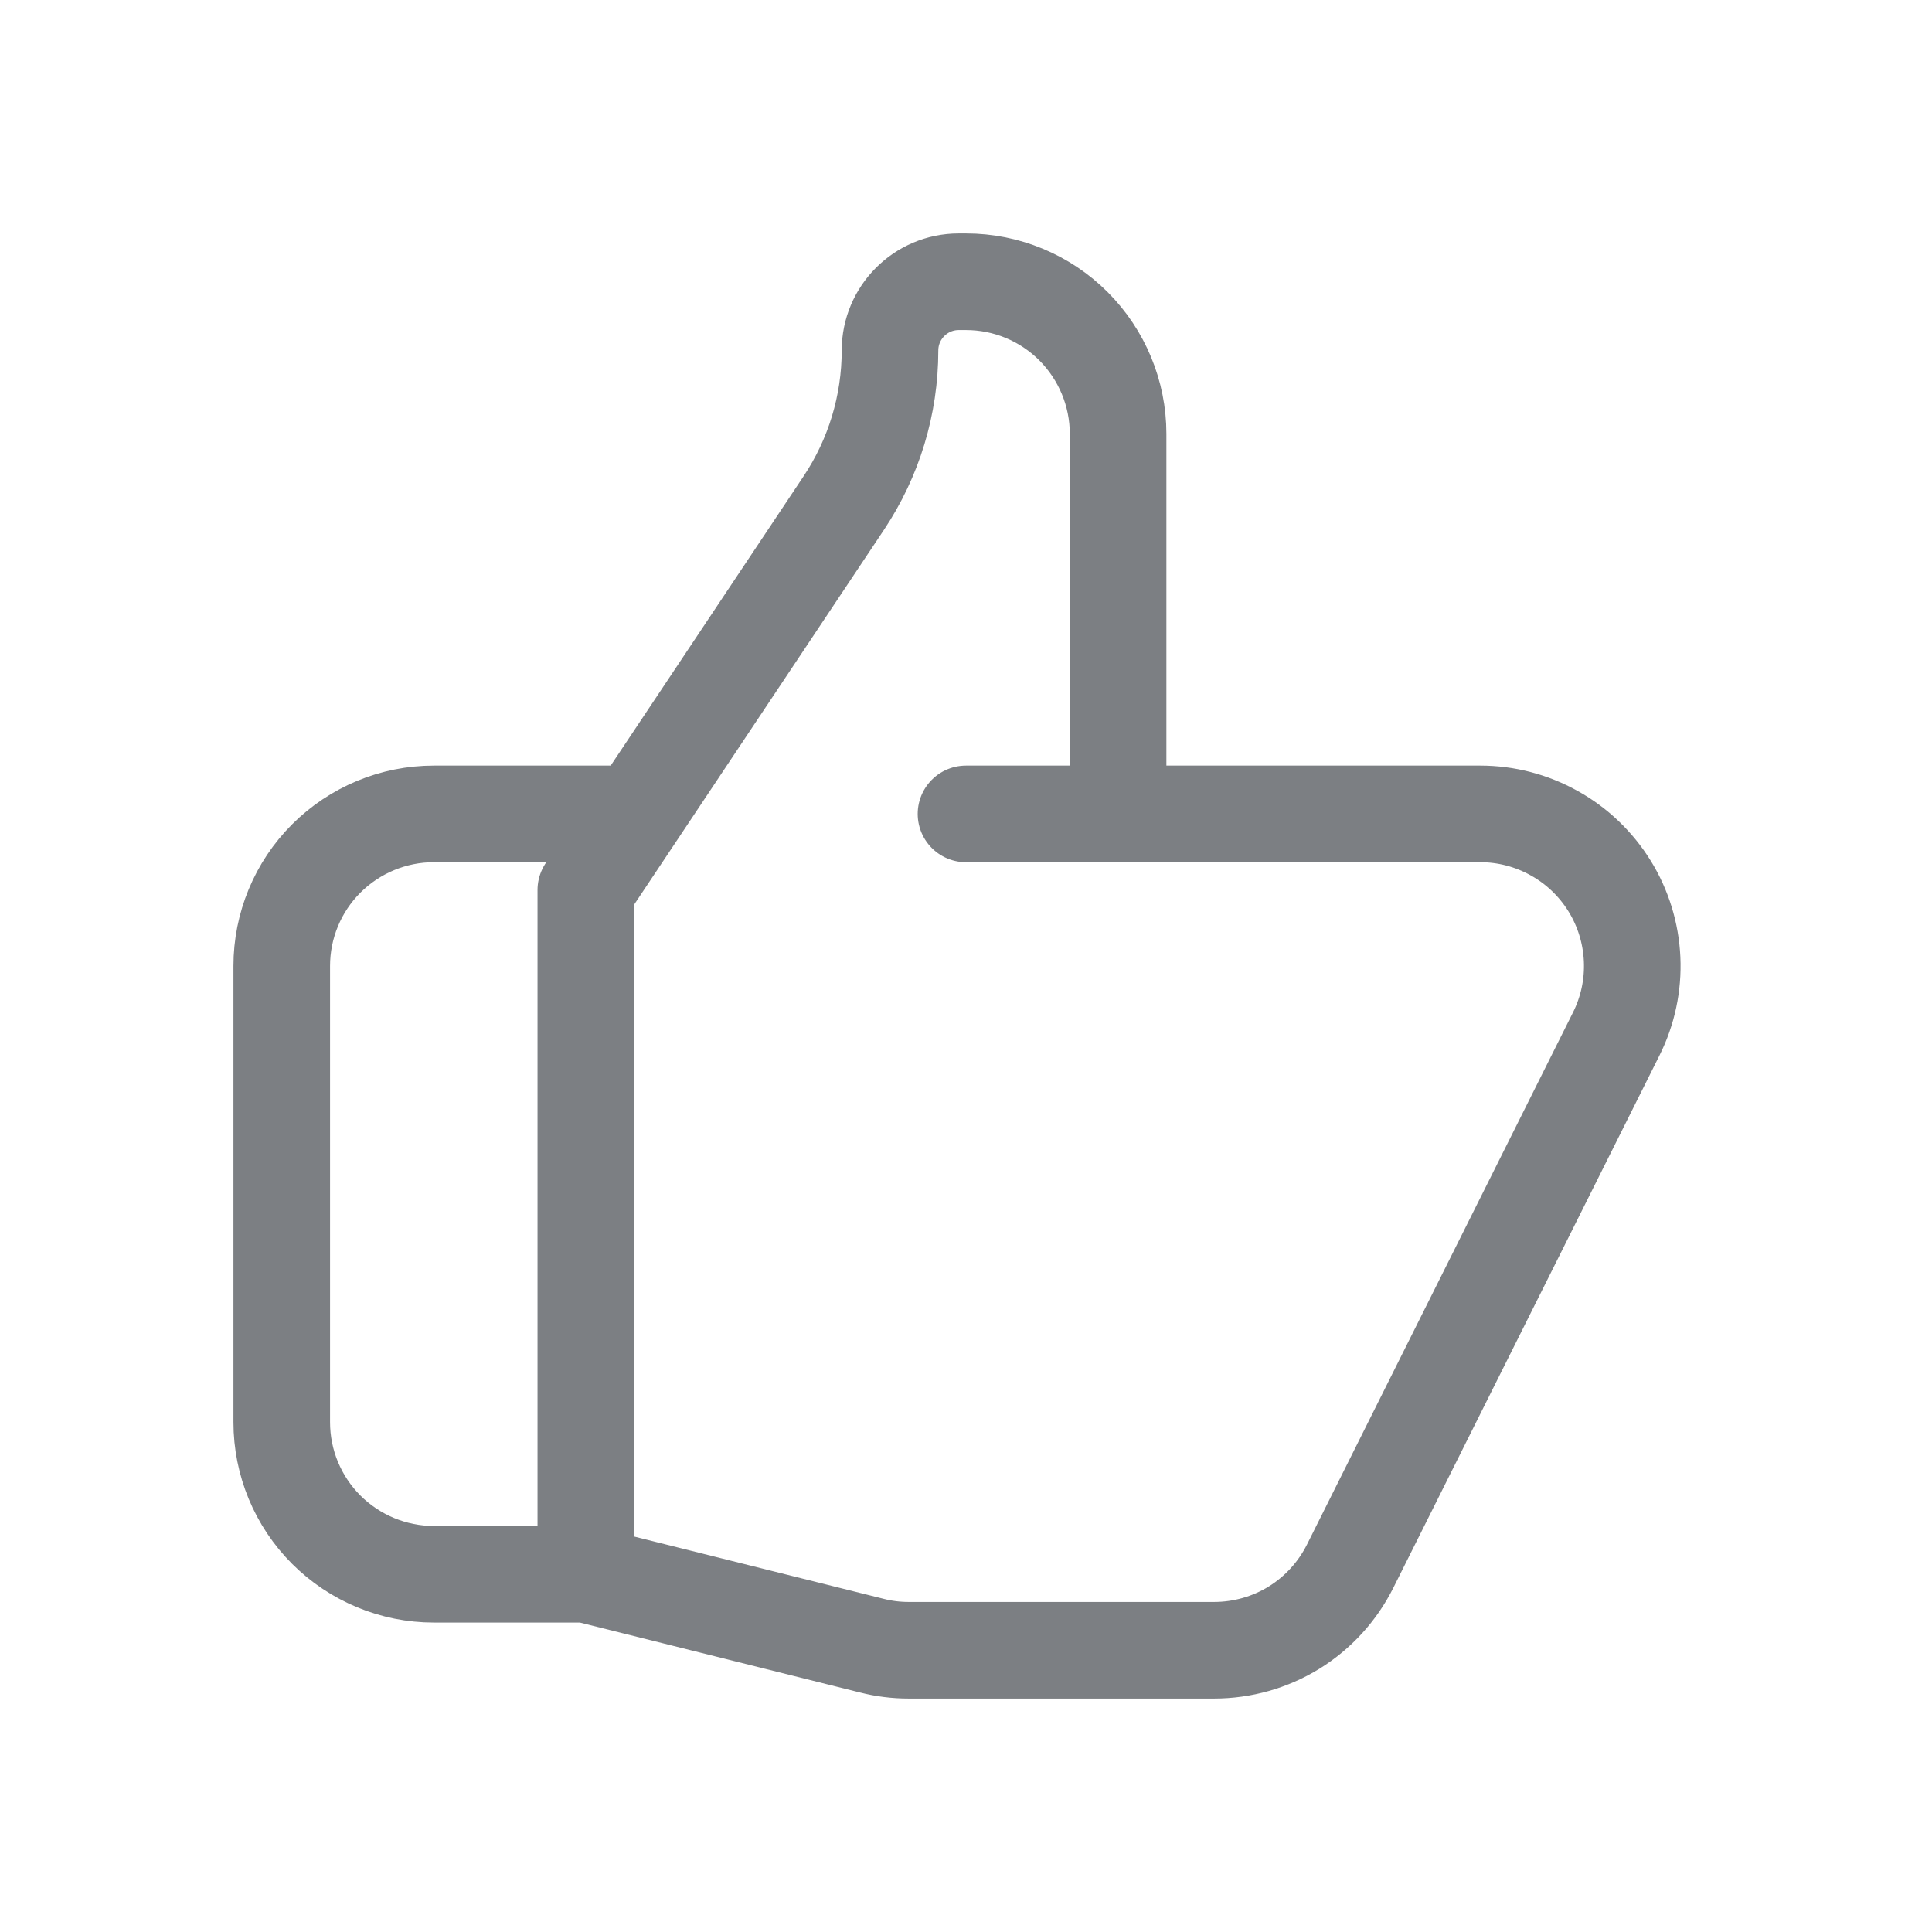
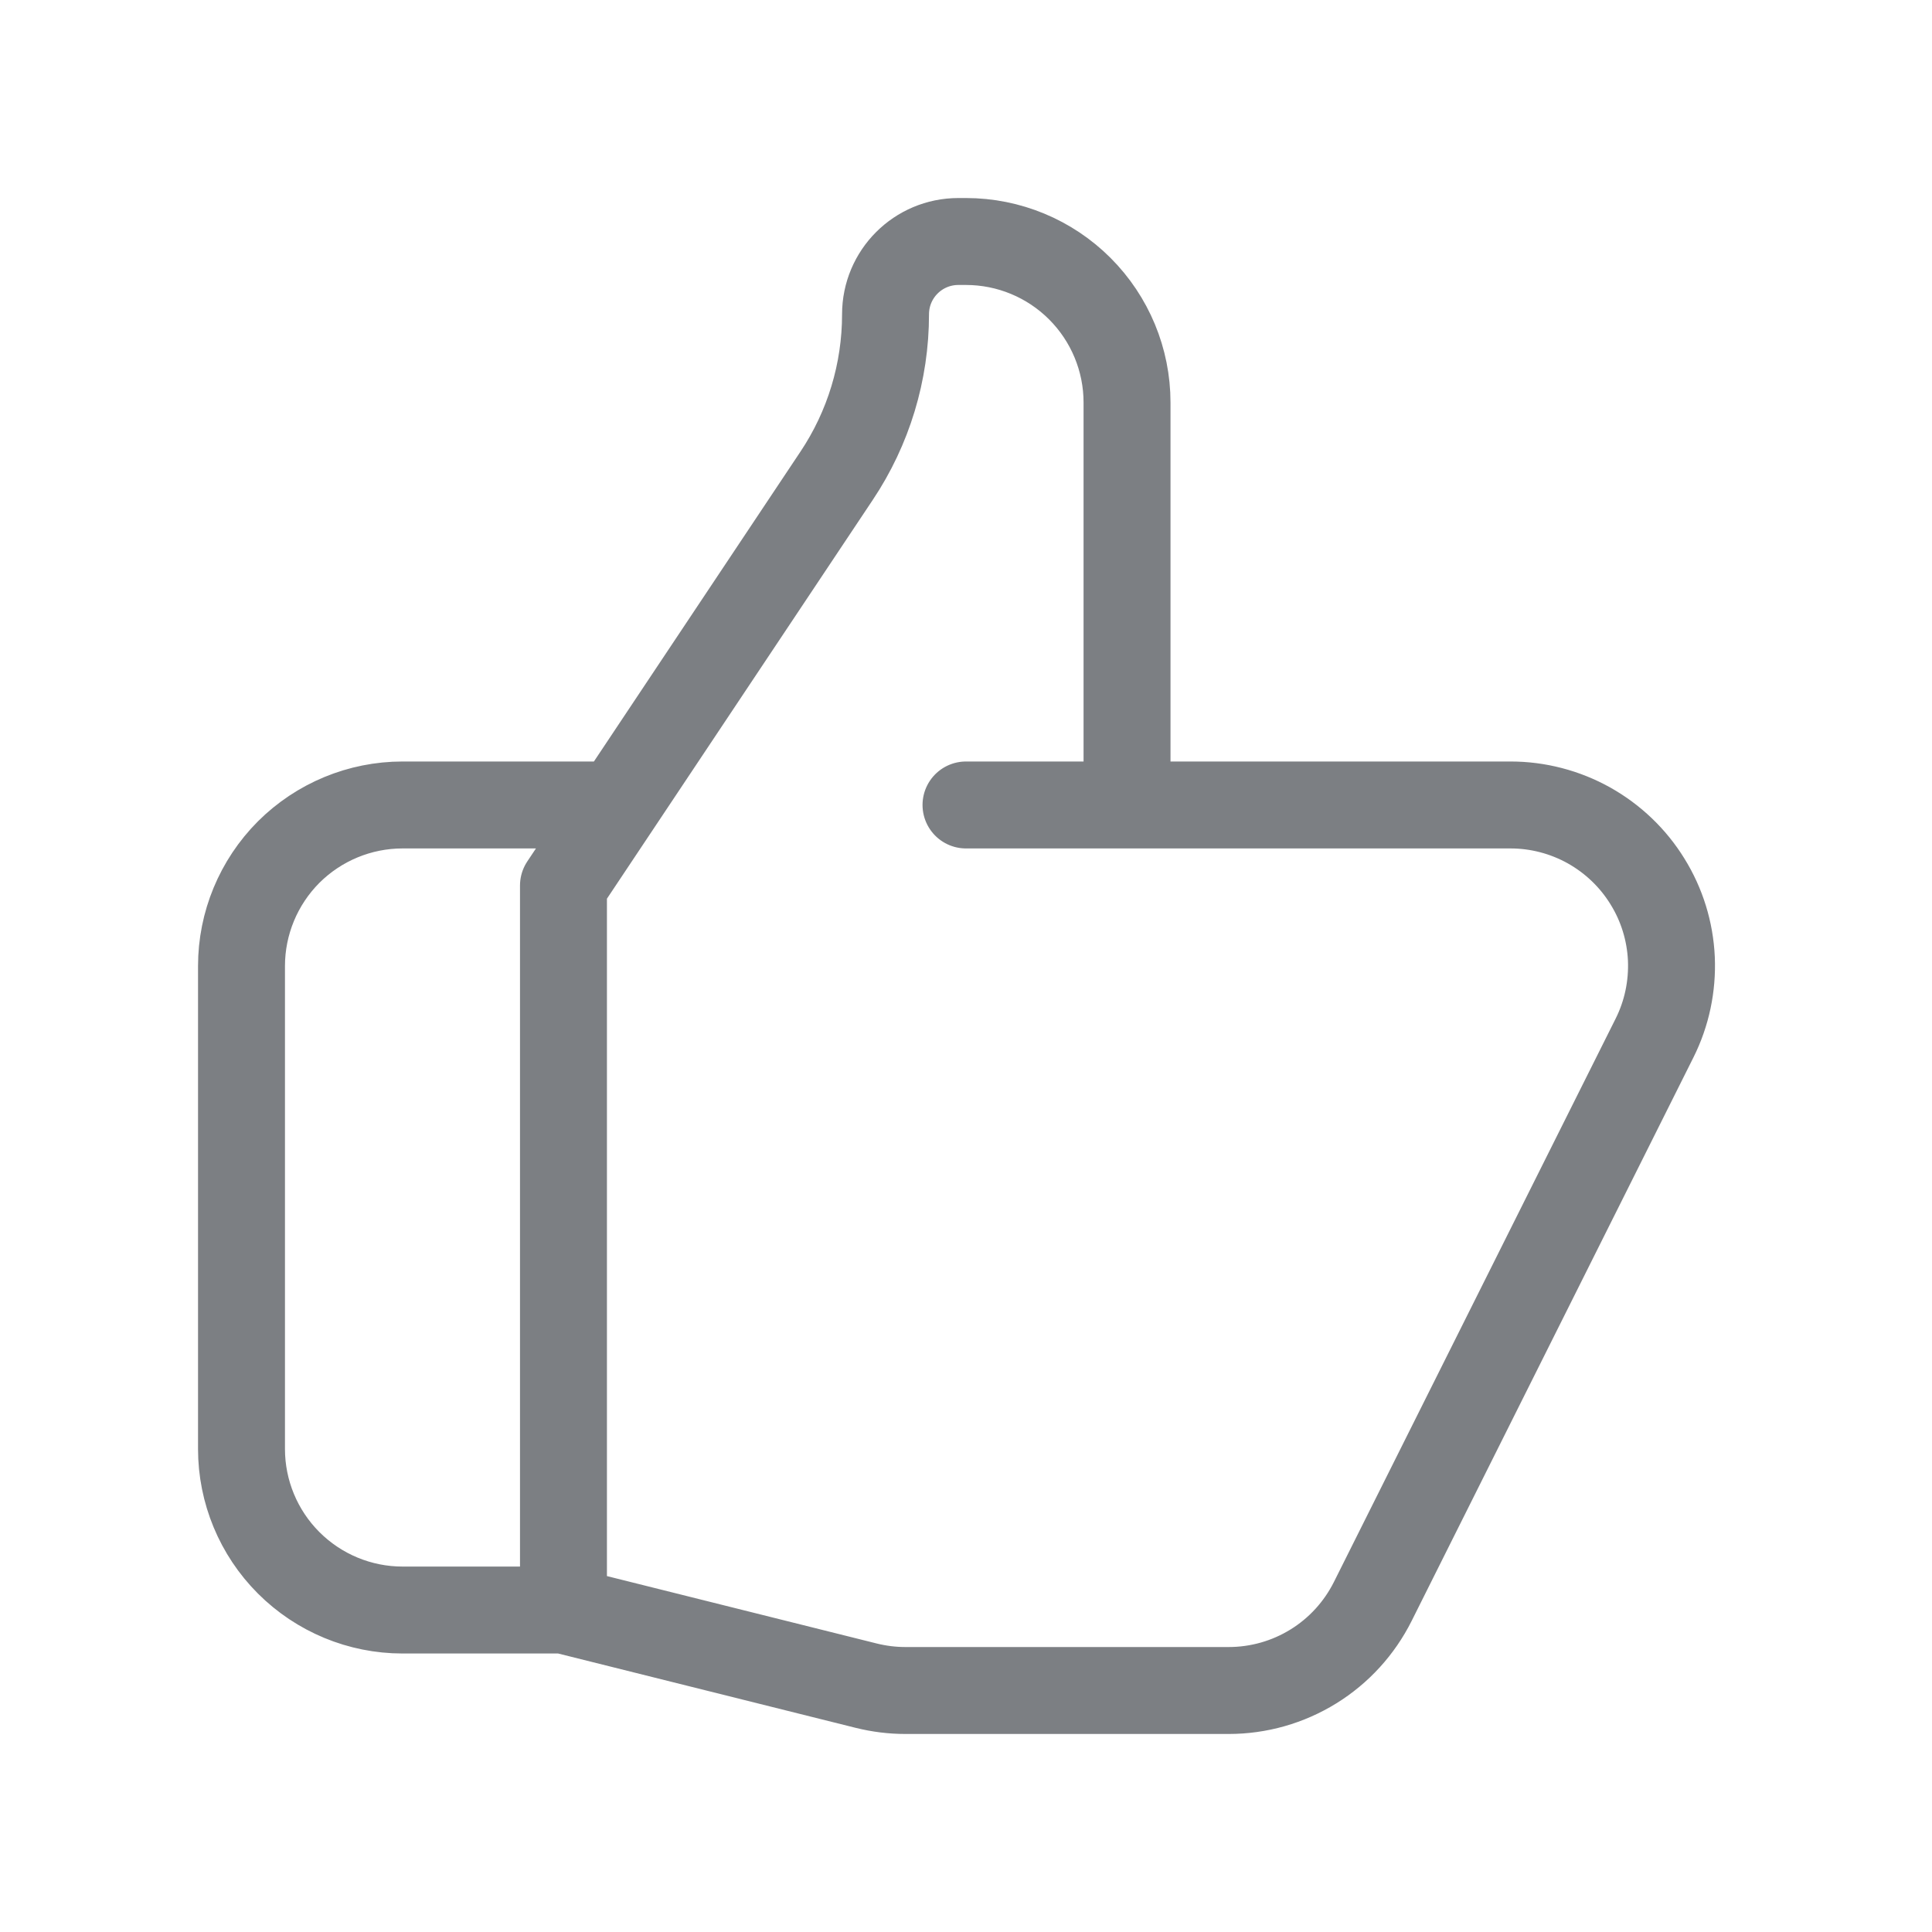
- <svg xmlns="http://www.w3.org/2000/svg" width="18" height="18" viewBox="0 0 18 18" fill="none">
-   <path d="M10.417 7.583H13.791C14.033 7.583 14.27 7.645 14.481 7.763C14.692 7.88 14.869 8.05 14.996 8.255C15.123 8.46 15.195 8.695 15.206 8.936C15.217 9.177 15.166 9.417 15.058 9.633L12.579 14.592C12.461 14.827 12.281 15.025 12.057 15.164C11.833 15.302 11.575 15.375 11.311 15.375H8.466C8.35 15.375 8.235 15.361 8.122 15.332L5.458 14.667M10.417 7.583V4.042C10.417 3.666 10.267 3.306 10.002 3.04C9.736 2.774 9.376 2.625 9 2.625H8.933C8.579 2.625 8.292 2.912 8.292 3.266C8.292 3.772 8.142 4.266 7.861 4.687L5.458 8.292V14.667M10.417 7.583H9M5.458 14.667H4.042C3.666 14.667 3.306 14.517 3.04 14.252C2.774 13.986 2.625 13.626 2.625 13.25V9C2.625 8.624 2.774 8.264 3.04 7.998C3.306 7.733 3.666 7.583 4.042 7.583H5.812" stroke="#7C7F83" stroke-width="0.9" stroke-linecap="round" stroke-linejoin="round" />
+ <svg xmlns="http://www.w3.org/2000/svg" width="20" height="20" viewBox="0 0 20 20" fill="none">
+   <path d="M11.667 8.333H15.637C15.921 8.333 16.2 8.406 16.448 8.544C16.696 8.683 16.905 8.882 17.054 9.124C17.204 9.365 17.289 9.641 17.302 9.925C17.314 10.209 17.255 10.491 17.128 10.745L14.211 16.578C14.072 16.855 13.86 17.088 13.596 17.251C13.332 17.414 13.029 17.5 12.719 17.5H9.372C9.236 17.5 9.1 17.483 8.967 17.45L5.833 16.667M11.667 8.333V4.167C11.667 3.725 11.491 3.301 11.178 2.988C10.866 2.676 10.442 2.5 10 2.5H9.921C9.504 2.5 9.167 2.837 9.167 3.254C9.167 3.849 8.991 4.431 8.66 4.926L5.833 9.167V16.667M11.667 8.333H10M5.833 16.667H4.167C3.725 16.667 3.301 16.491 2.988 16.178C2.676 15.866 2.5 15.442 2.5 15V10C2.5 9.558 2.676 9.134 2.988 8.821C3.301 8.509 3.725 8.333 4.167 8.333H6.25" stroke="#7C7F83" stroke-width="0.9" stroke-linecap="round" stroke-linejoin="round" />
</svg>
